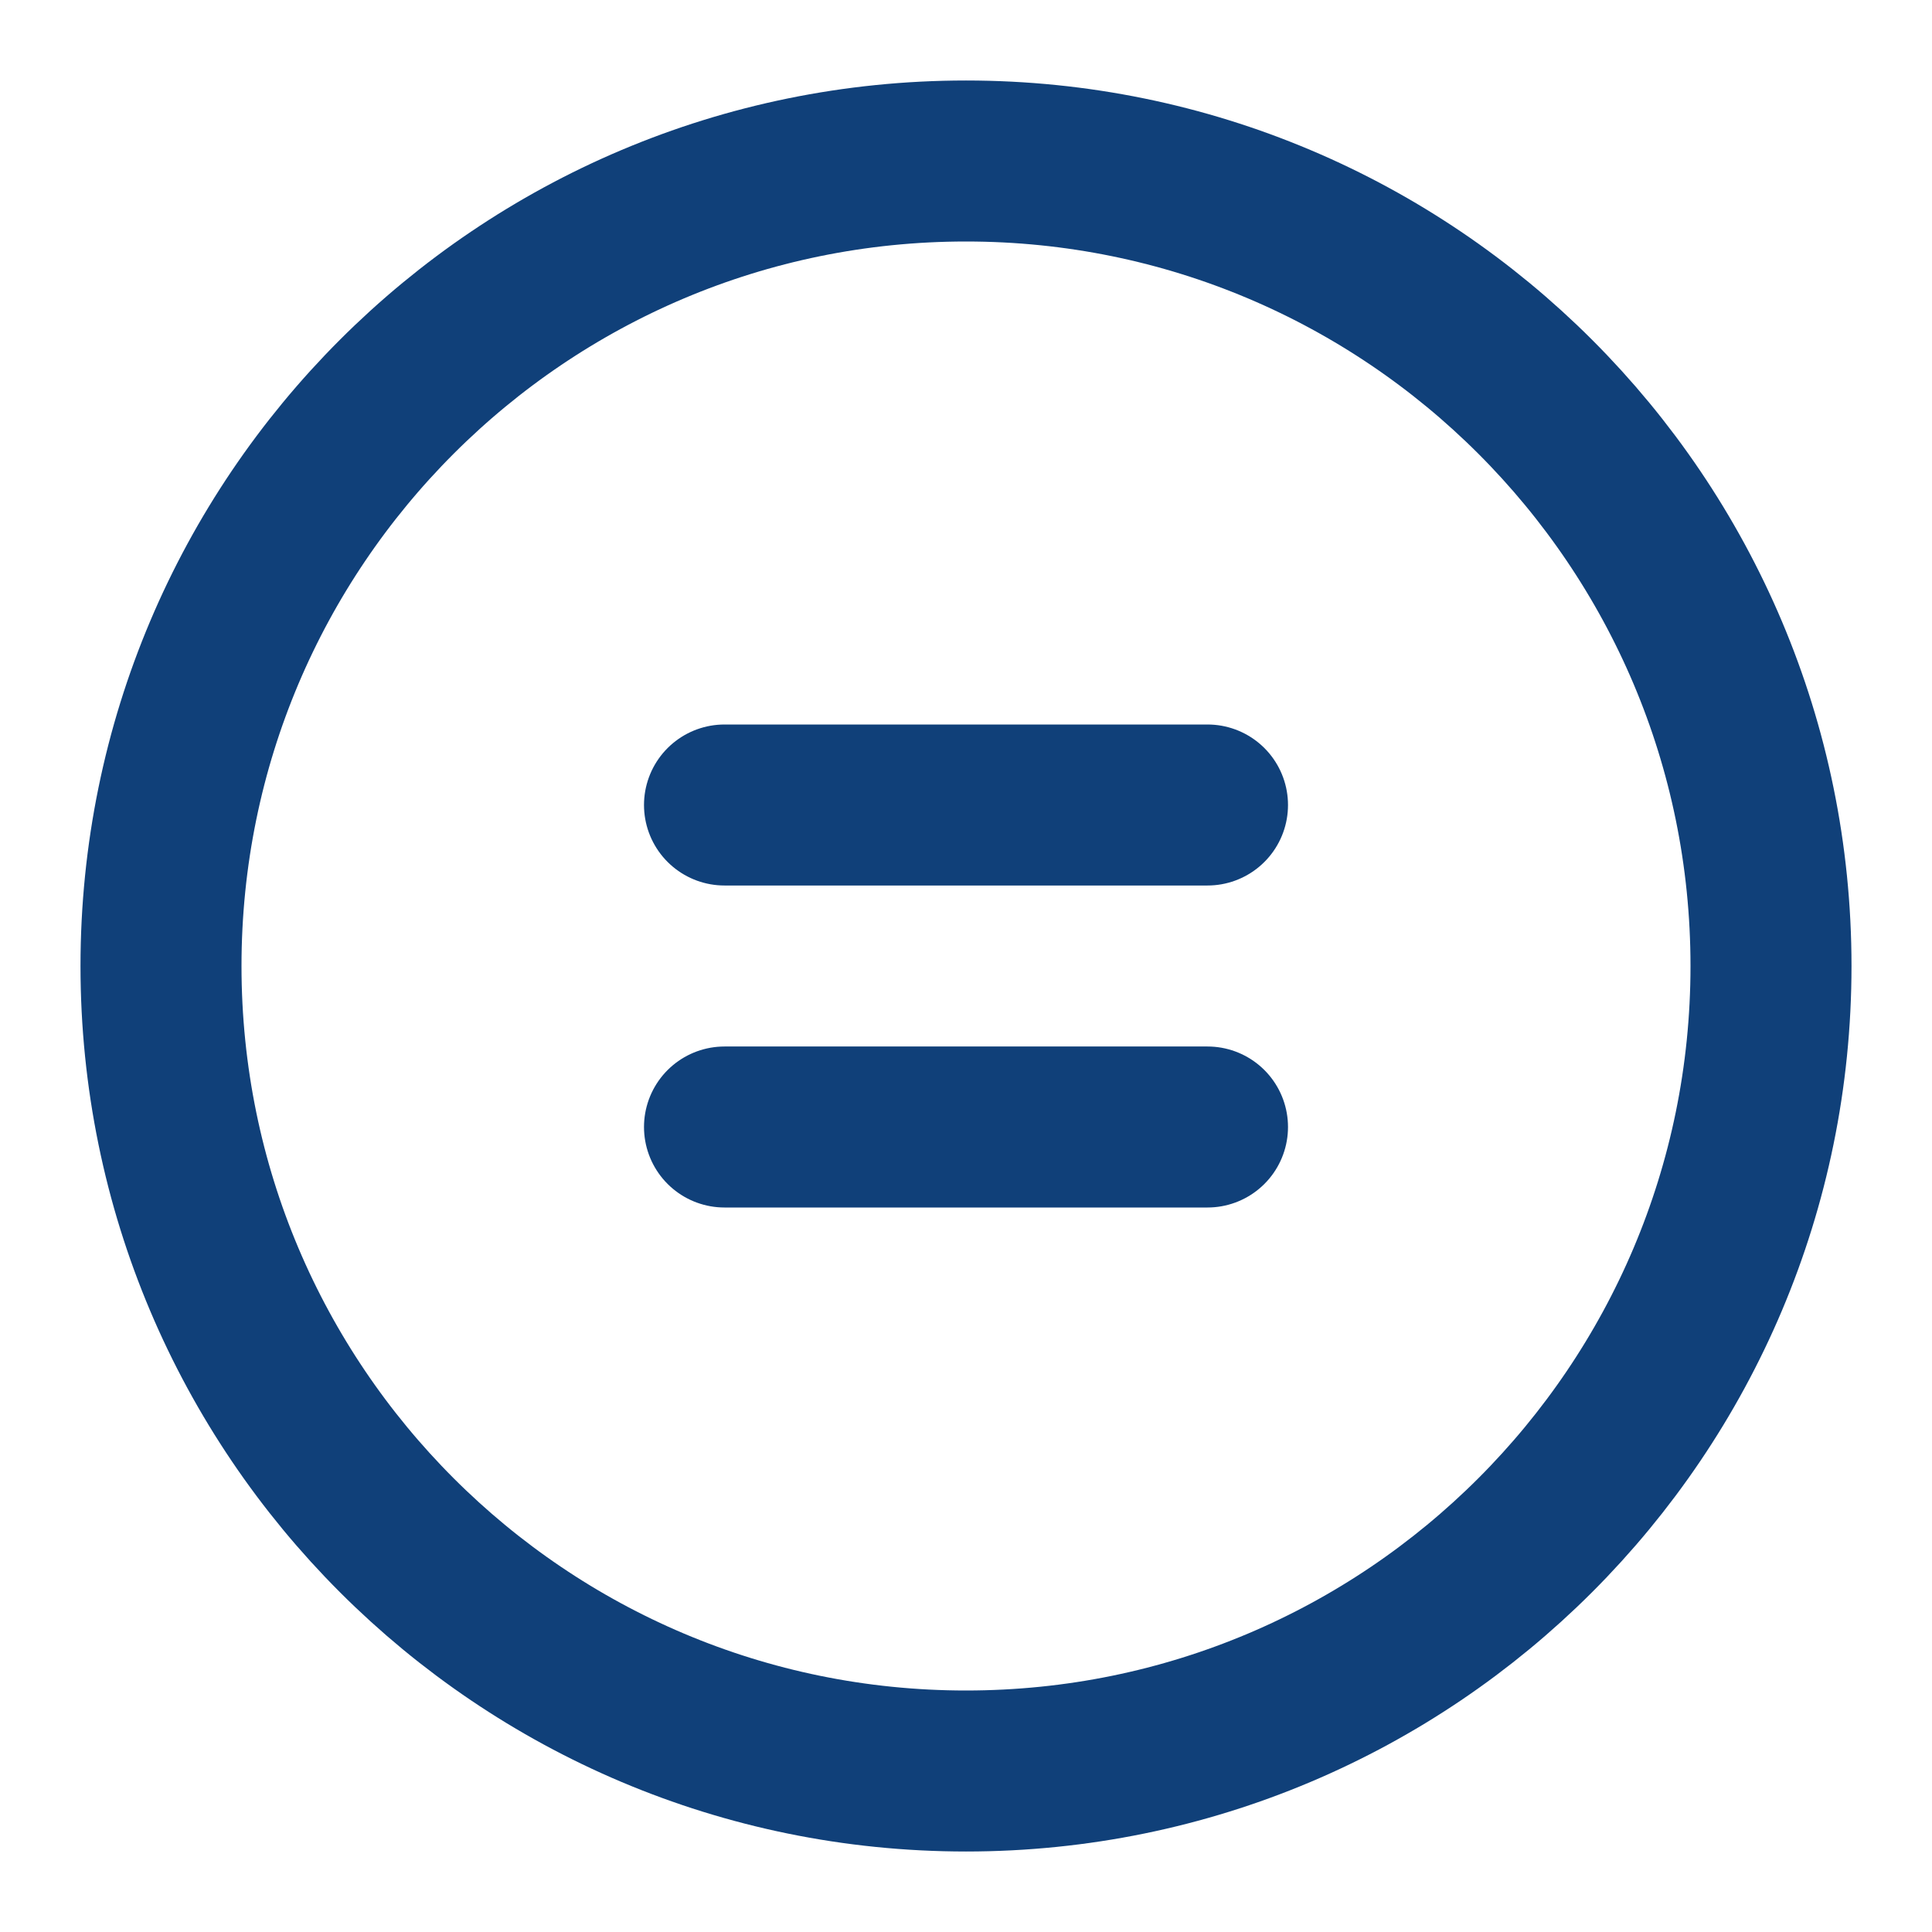
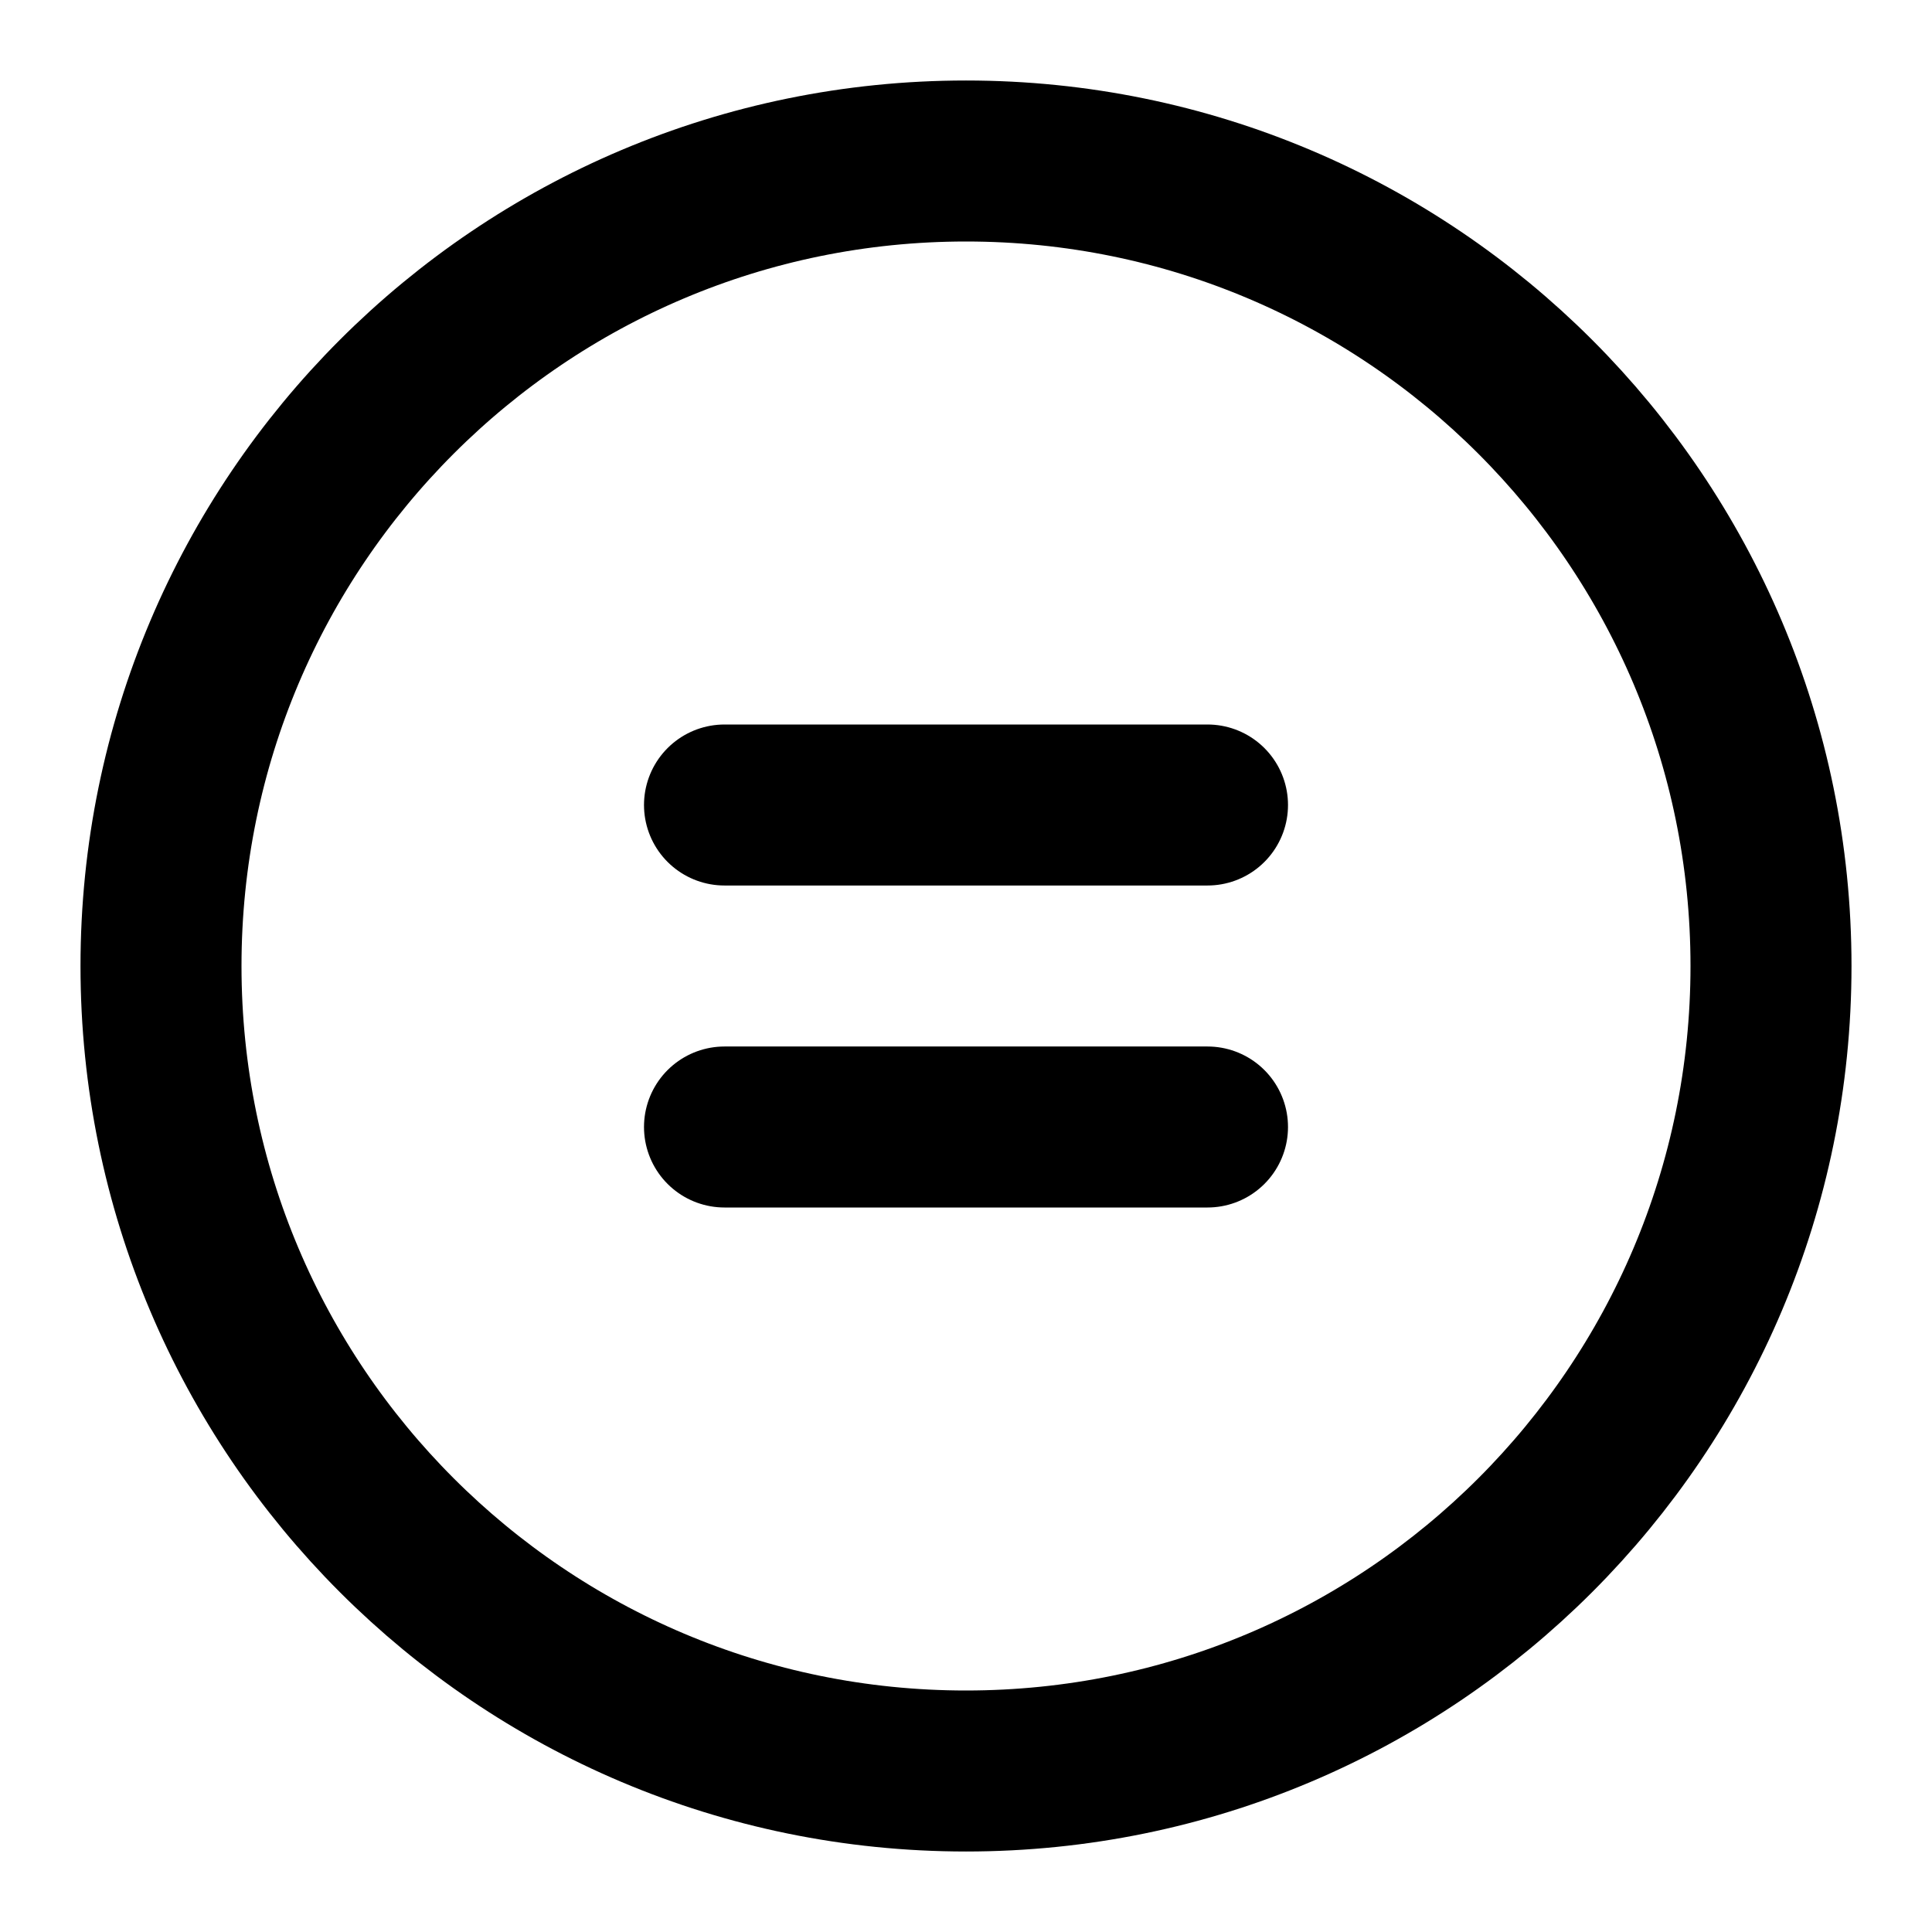
<svg xmlns="http://www.w3.org/2000/svg" width="24" height="24" viewBox="0 0 24 24" fill="none">
-   <path d="M22 12C22 6.477 17.523 2 12 2C6.477 2 2 6.477 2 12C2 17.523 6.477 22 12 22C17.523 22 22 17.523 22 12Z" stroke="#104079" stroke-width="2" stroke-linecap="round" stroke-linejoin="round" />
-   <path d="M15 14H9" stroke="#104079" stroke-width="2" stroke-linecap="round" stroke-linejoin="round" />
-   <path d="M15 10H9" stroke="#104079" stroke-width="2" stroke-linecap="round" stroke-linejoin="round" />
+   <path d="M22 12C22 6.477 17.523 2 12 2C6.477 2 2 6.477 2 12C2 17.523 6.477 22 12 22C17.523 22 22 17.523 22 12Z" stroke="#000" stroke-width="2" stroke-linecap="round" stroke-linejoin="round" />
+   <path d="M15 14H9" stroke="#000" stroke-width="2" stroke-linecap="round" stroke-linejoin="round" />
+   <path d="M15 10H9" stroke="#000" stroke-width="2" stroke-linecap="round" stroke-linejoin="round" />
</svg>
